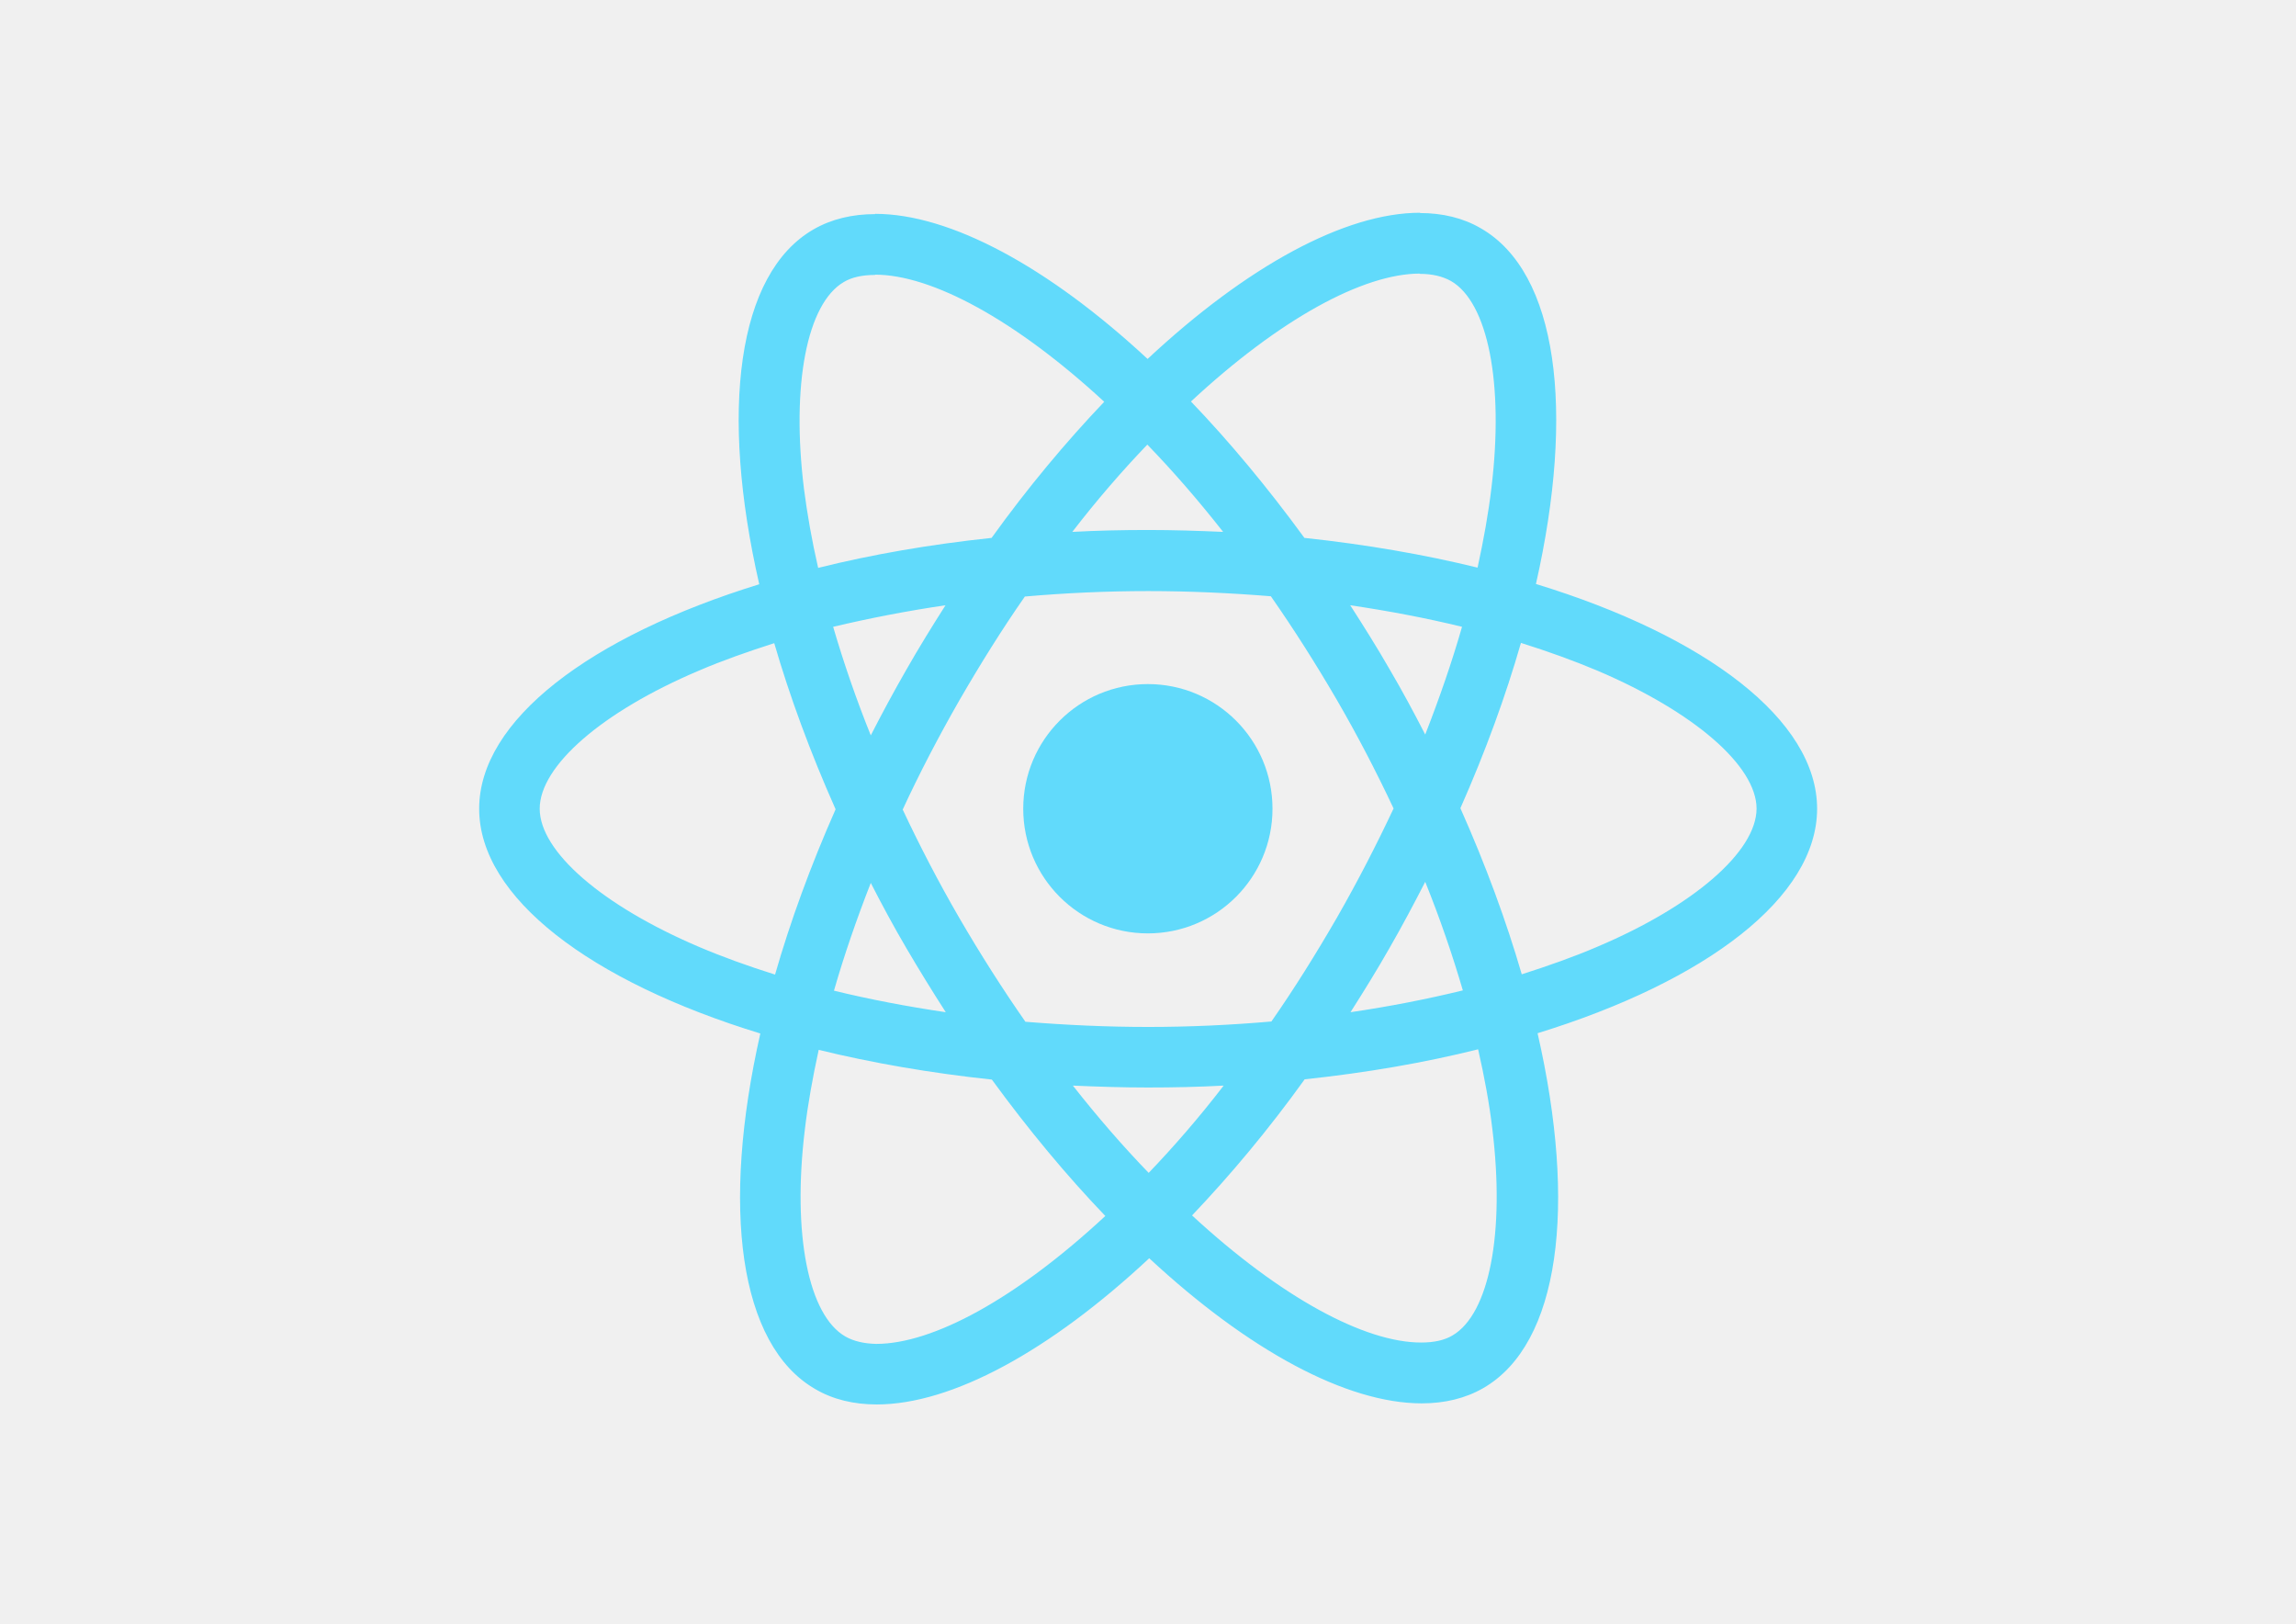
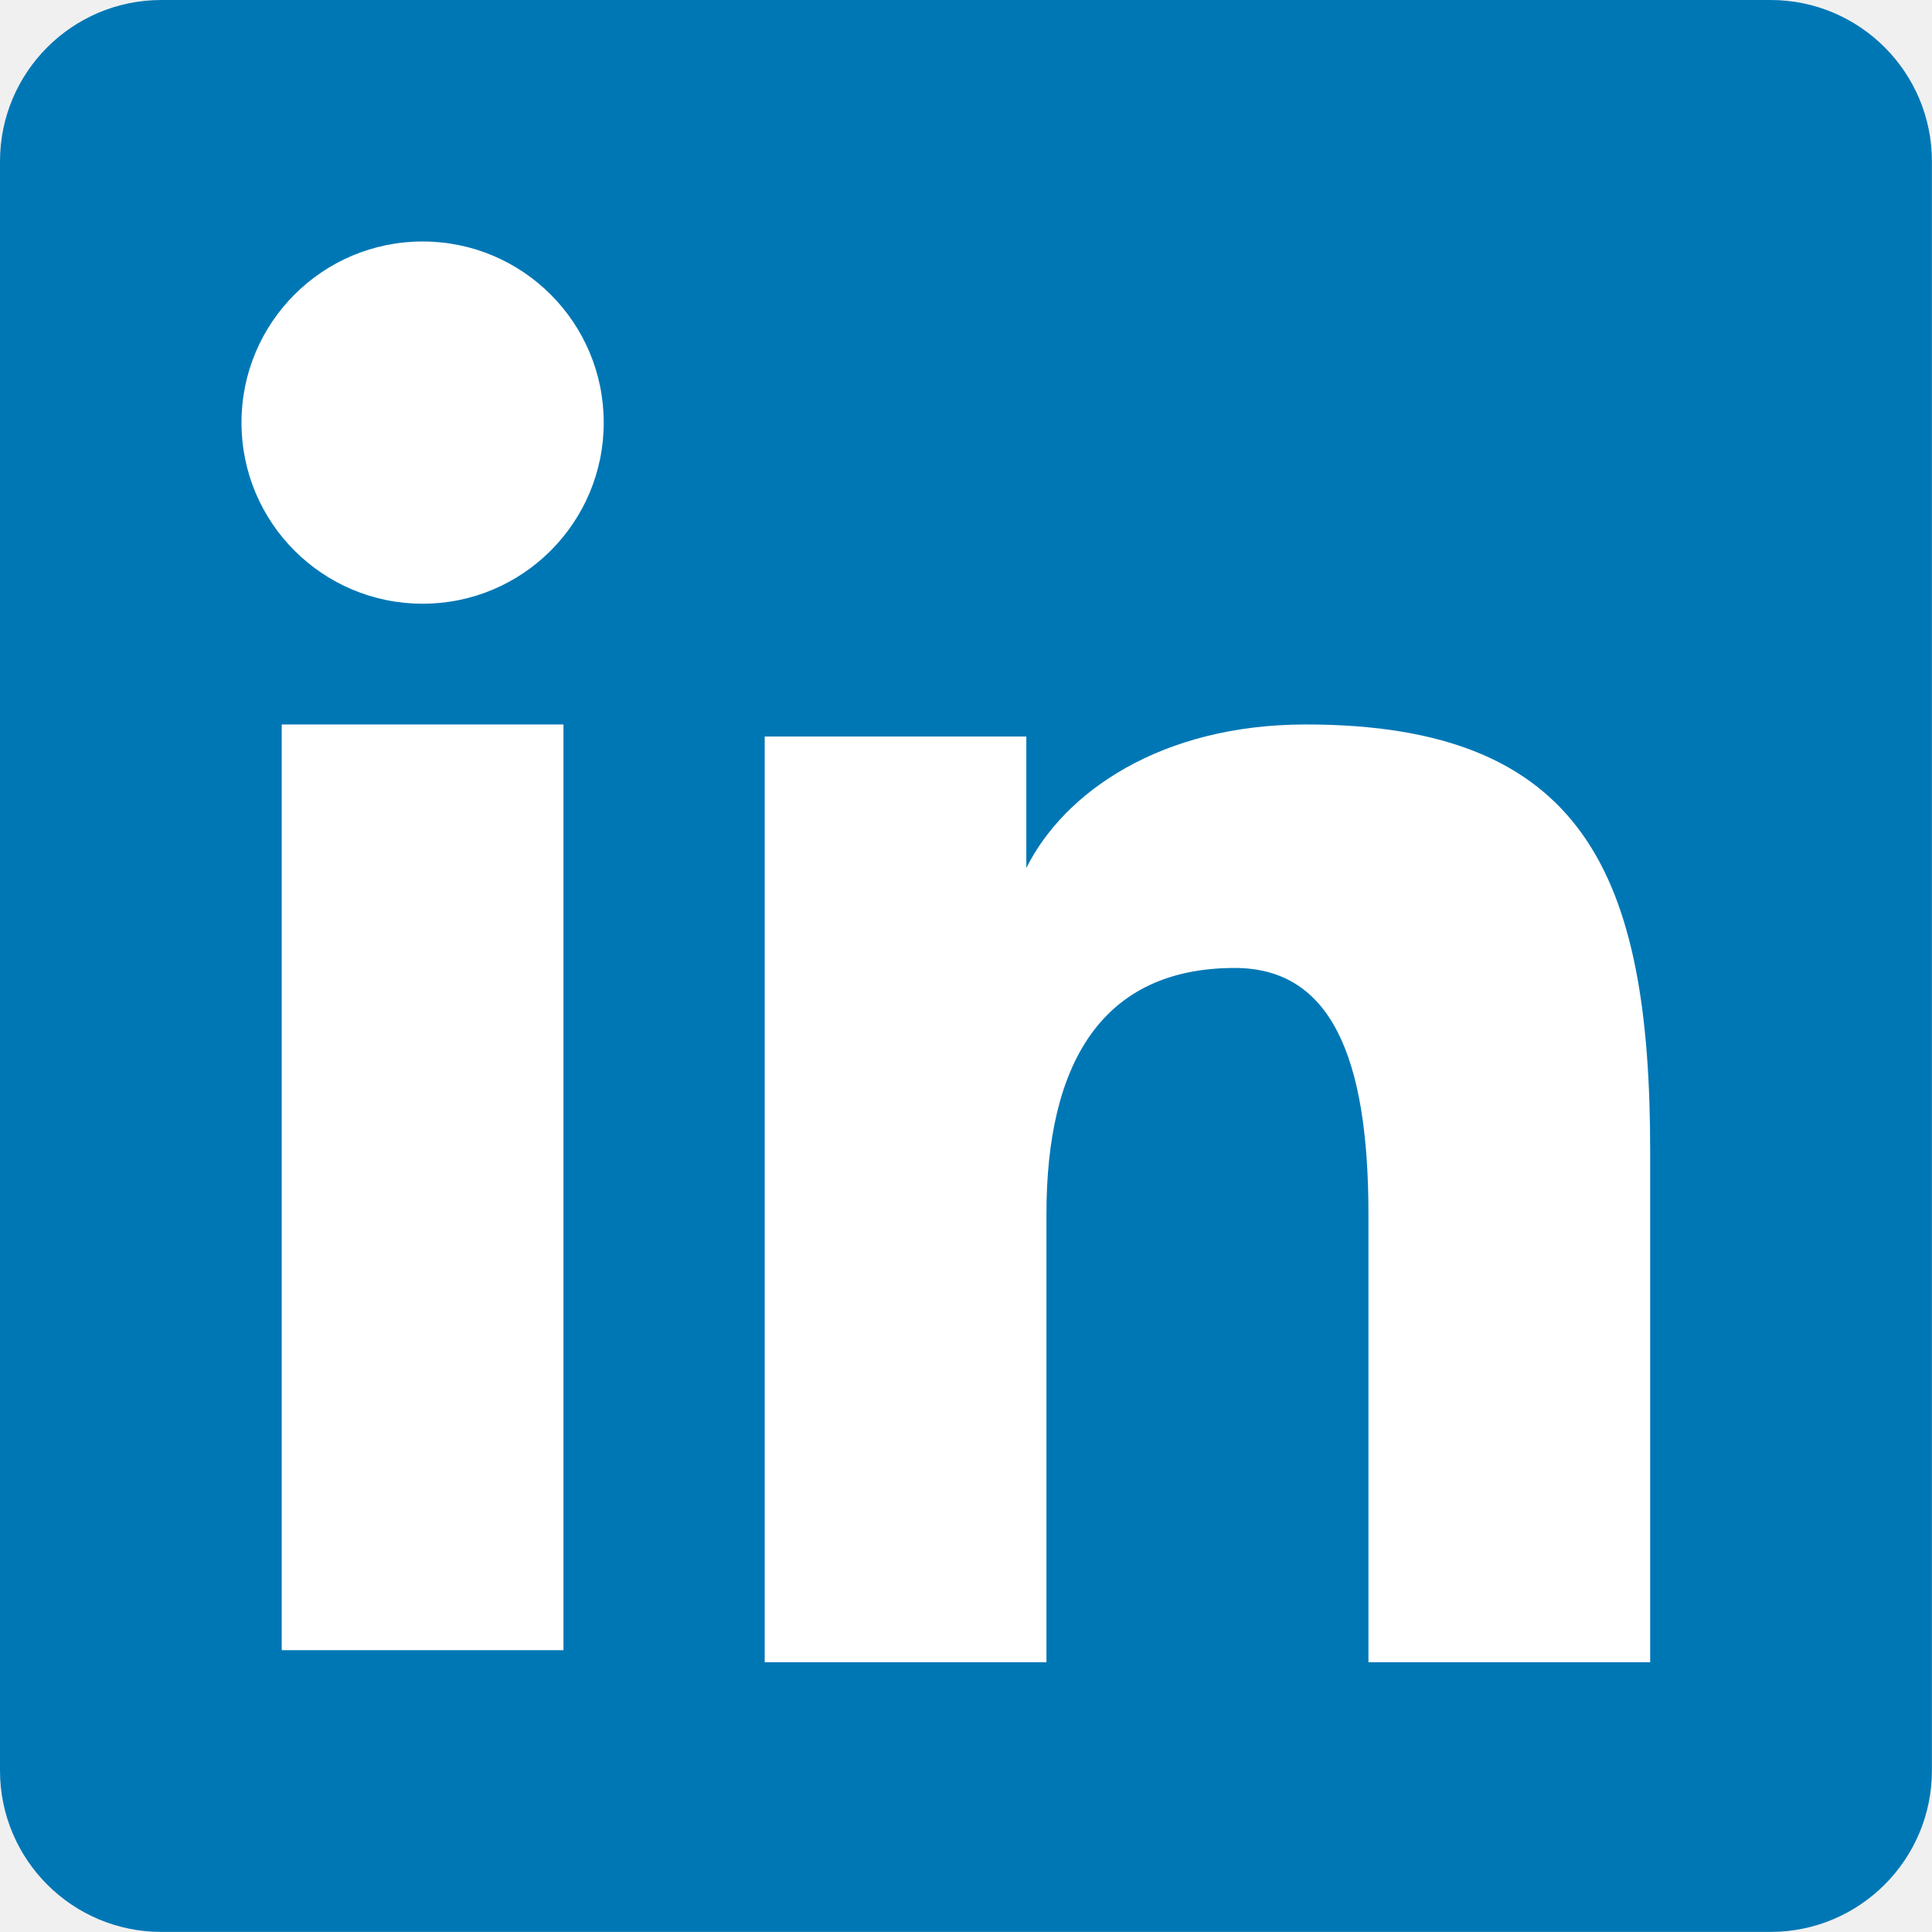
- <svg xmlns="http://www.w3.org/2000/svg" viewBox="0 0 841.9 595.3">
-   <g fill="#61DAFB">
-     <path d="M666.3 296.5c0-32.5-40.7-63.3-103.1-82.4 14.4-63.6 8-114.2-20.2-130.4-6.5-3.8-14.1-5.6-22.4-5.6v22.3c4.6 0 8.3.9 11.4 2.6 13.6 7.8 19.5 37.5 14.9 75.7-1.1 9.4-2.9 19.3-5.1 29.4-19.6-4.8-41-8.5-63.5-10.9-13.5-18.5-27.5-35.3-41.6-50 32.6-30.3 63.2-46.9 84-46.9V78c-27.5 0-63.5 19.6-99.9 53.6-36.4-33.8-72.4-53.2-99.9-53.2v22.3c20.7 0 51.4 16.5 84 46.6-14 14.7-28 31.4-41.3 49.9-22.6 2.4-44 6.1-63.6 11-2.3-10-4-19.7-5.2-29-4.7-38.2 1.1-67.9 14.6-75.8 3-1.8 6.9-2.6 11.5-2.6V78.5c-8.4 0-16 1.8-22.6 5.6-28.1 16.2-34.4 66.7-19.9 130.1-62.2 19.2-102.7 49.9-102.7 82.3 0 32.5 40.7 63.3 103.1 82.4-14.4 63.6-8 114.2 20.2 130.4 6.5 3.8 14.1 5.6 22.5 5.6 27.5 0 63.5-19.6 99.9-53.6 36.4 33.8 72.4 53.2 99.9 53.2 8.4 0 16-1.8 22.6-5.6 28.1-16.2 34.4-66.7 19.9-130.1 62-19.1 102.5-49.9 102.5-82.3zm-130.2-66.7c-3.7 12.9-8.3 26.2-13.5 39.5-4.1-8-8.4-16-13.1-24-4.6-8-9.5-15.8-14.4-23.4 14.2 2.1 27.9 4.7 41 7.9zm-45.8 106.5c-7.8 13.5-15.8 26.3-24.1 38.2-14.9 1.3-30 2-45.2 2-15.1 0-30.2-.7-45-1.9-8.3-11.9-16.4-24.6-24.2-38-7.6-13.1-14.5-26.4-20.8-39.8 6.2-13.4 13.2-26.8 20.7-39.9 7.8-13.5 15.8-26.3 24.1-38.2 14.9-1.3 30-2 45.2-2 15.1 0 30.2.7 45 1.9 8.3 11.9 16.4 24.6 24.2 38 7.6 13.1 14.5 26.4 20.8 39.8-6.3 13.4-13.2 26.8-20.7 39.9zm32.3-13c5.4 13.4 10 26.8 13.8 39.8-13.1 3.2-26.9 5.9-41.2 8 4.9-7.7 9.8-15.6 14.4-23.7 4.6-8 8.9-16.1 13-24.1zM421.2 430c-9.3-9.6-18.6-20.3-27.8-32 9 .4 18.2.7 27.5.7 9.4 0 18.7-.2 27.8-.7-9 11.7-18.3 22.4-27.5 32zm-74.4-58.9c-14.2-2.1-27.9-4.7-41-7.9 3.7-12.9 8.3-26.2 13.5-39.5 4.1 8 8.4 16 13.1 24 4.7 8 9.5 15.8 14.4 23.4zM420.7 163c9.3 9.6 18.6 20.3 27.8 32-9-.4-18.2-.7-27.5-.7-9.4 0-18.7.2-27.8.7 9-11.7 18.3-22.4 27.5-32zm-74 58.9c-4.9 7.7-9.8 15.6-14.4 23.7-4.6 8-8.9 16-13 24-5.4-13.4-10-26.8-13.8-39.8 13.1-3.1 26.9-5.8 41.2-7.9zm-90.5 125.2c-35.4-15.1-58.3-34.9-58.3-50.6 0-15.7 22.9-35.6 58.3-50.6 8.6-3.7 18-7 27.7-10.1 5.7 19.6 13.2 40 22.5 60.9-9.2 20.8-16.6 41.1-22.2 60.6-9.9-3.1-19.3-6.5-28-10.2zM310 490c-13.6-7.8-19.5-37.5-14.9-75.7 1.1-9.4 2.9-19.3 5.1-29.4 19.6 4.8 41 8.5 63.5 10.9 13.5 18.5 27.5 35.3 41.6 50-32.6 30.3-63.2 46.9-84 46.9-4.5-.1-8.3-1-11.3-2.7zm237.2-76.2c4.7 38.2-1.1 67.9-14.6 75.8-3 1.8-6.9 2.6-11.5 2.6-20.7 0-51.4-16.5-84-46.6 14-14.7 28-31.4 41.3-49.9 22.6-2.4 44-6.1 63.6-11 2.3 10.1 4.1 19.8 5.2 29.1zm38.5-66.7c-8.6 3.7-18 7-27.7 10.1-5.7-19.6-13.2-40-22.5-60.9 9.2-20.8 16.6-41.1 22.2-60.6 9.9 3.1 19.3 6.5 28.1 10.2 35.4 15.1 58.3 34.9 58.3 50.6-.1 15.7-23 35.6-58.4 50.6zM320.8 78.4z" />
-     <circle cx="420.9" cy="296.5" r="45.7" />
-     <path d="M520.5 78.1z" />
+ <svg xmlns="http://www.w3.org/2000/svg" aria-hidden="true" class="global-nav__logo" width="34" height="34" data-supported-dps="34x34" focusable="false">
+   <g transform="scale(.7083)" fill="none" fill-rule="evenodd">
+     <rect class="bug-text-color" fill="#FFF" x="1" y="1" width="46" height="46" rx="4" />
+     <path d="M0 4.01A4.01 4.01 0 014.01 0h39.98A4.01 4.01 0 0148 4.01v39.98A4.01 4.01 0 0143.99 48H4.01A4.01 4.01 0 010 43.99V4.01zM19 18.3h6.5v3.266C26.437 19.688 28.838 18 32.445 18 39.359 18 41 21.738 41 28.597V41.3h-7V30.159c0-3.906-.937-6.109-3.32-6.109-3.305 0-4.68 2.375-4.68 6.109V41.3h-7v-23zM7 41h7V18H7v23zm8-30.5a4.5 4.5 0 11-9 0 4.5 4.5 0 019 0z" class="background" fill="#0077B5" />
  </g>
</svg>
